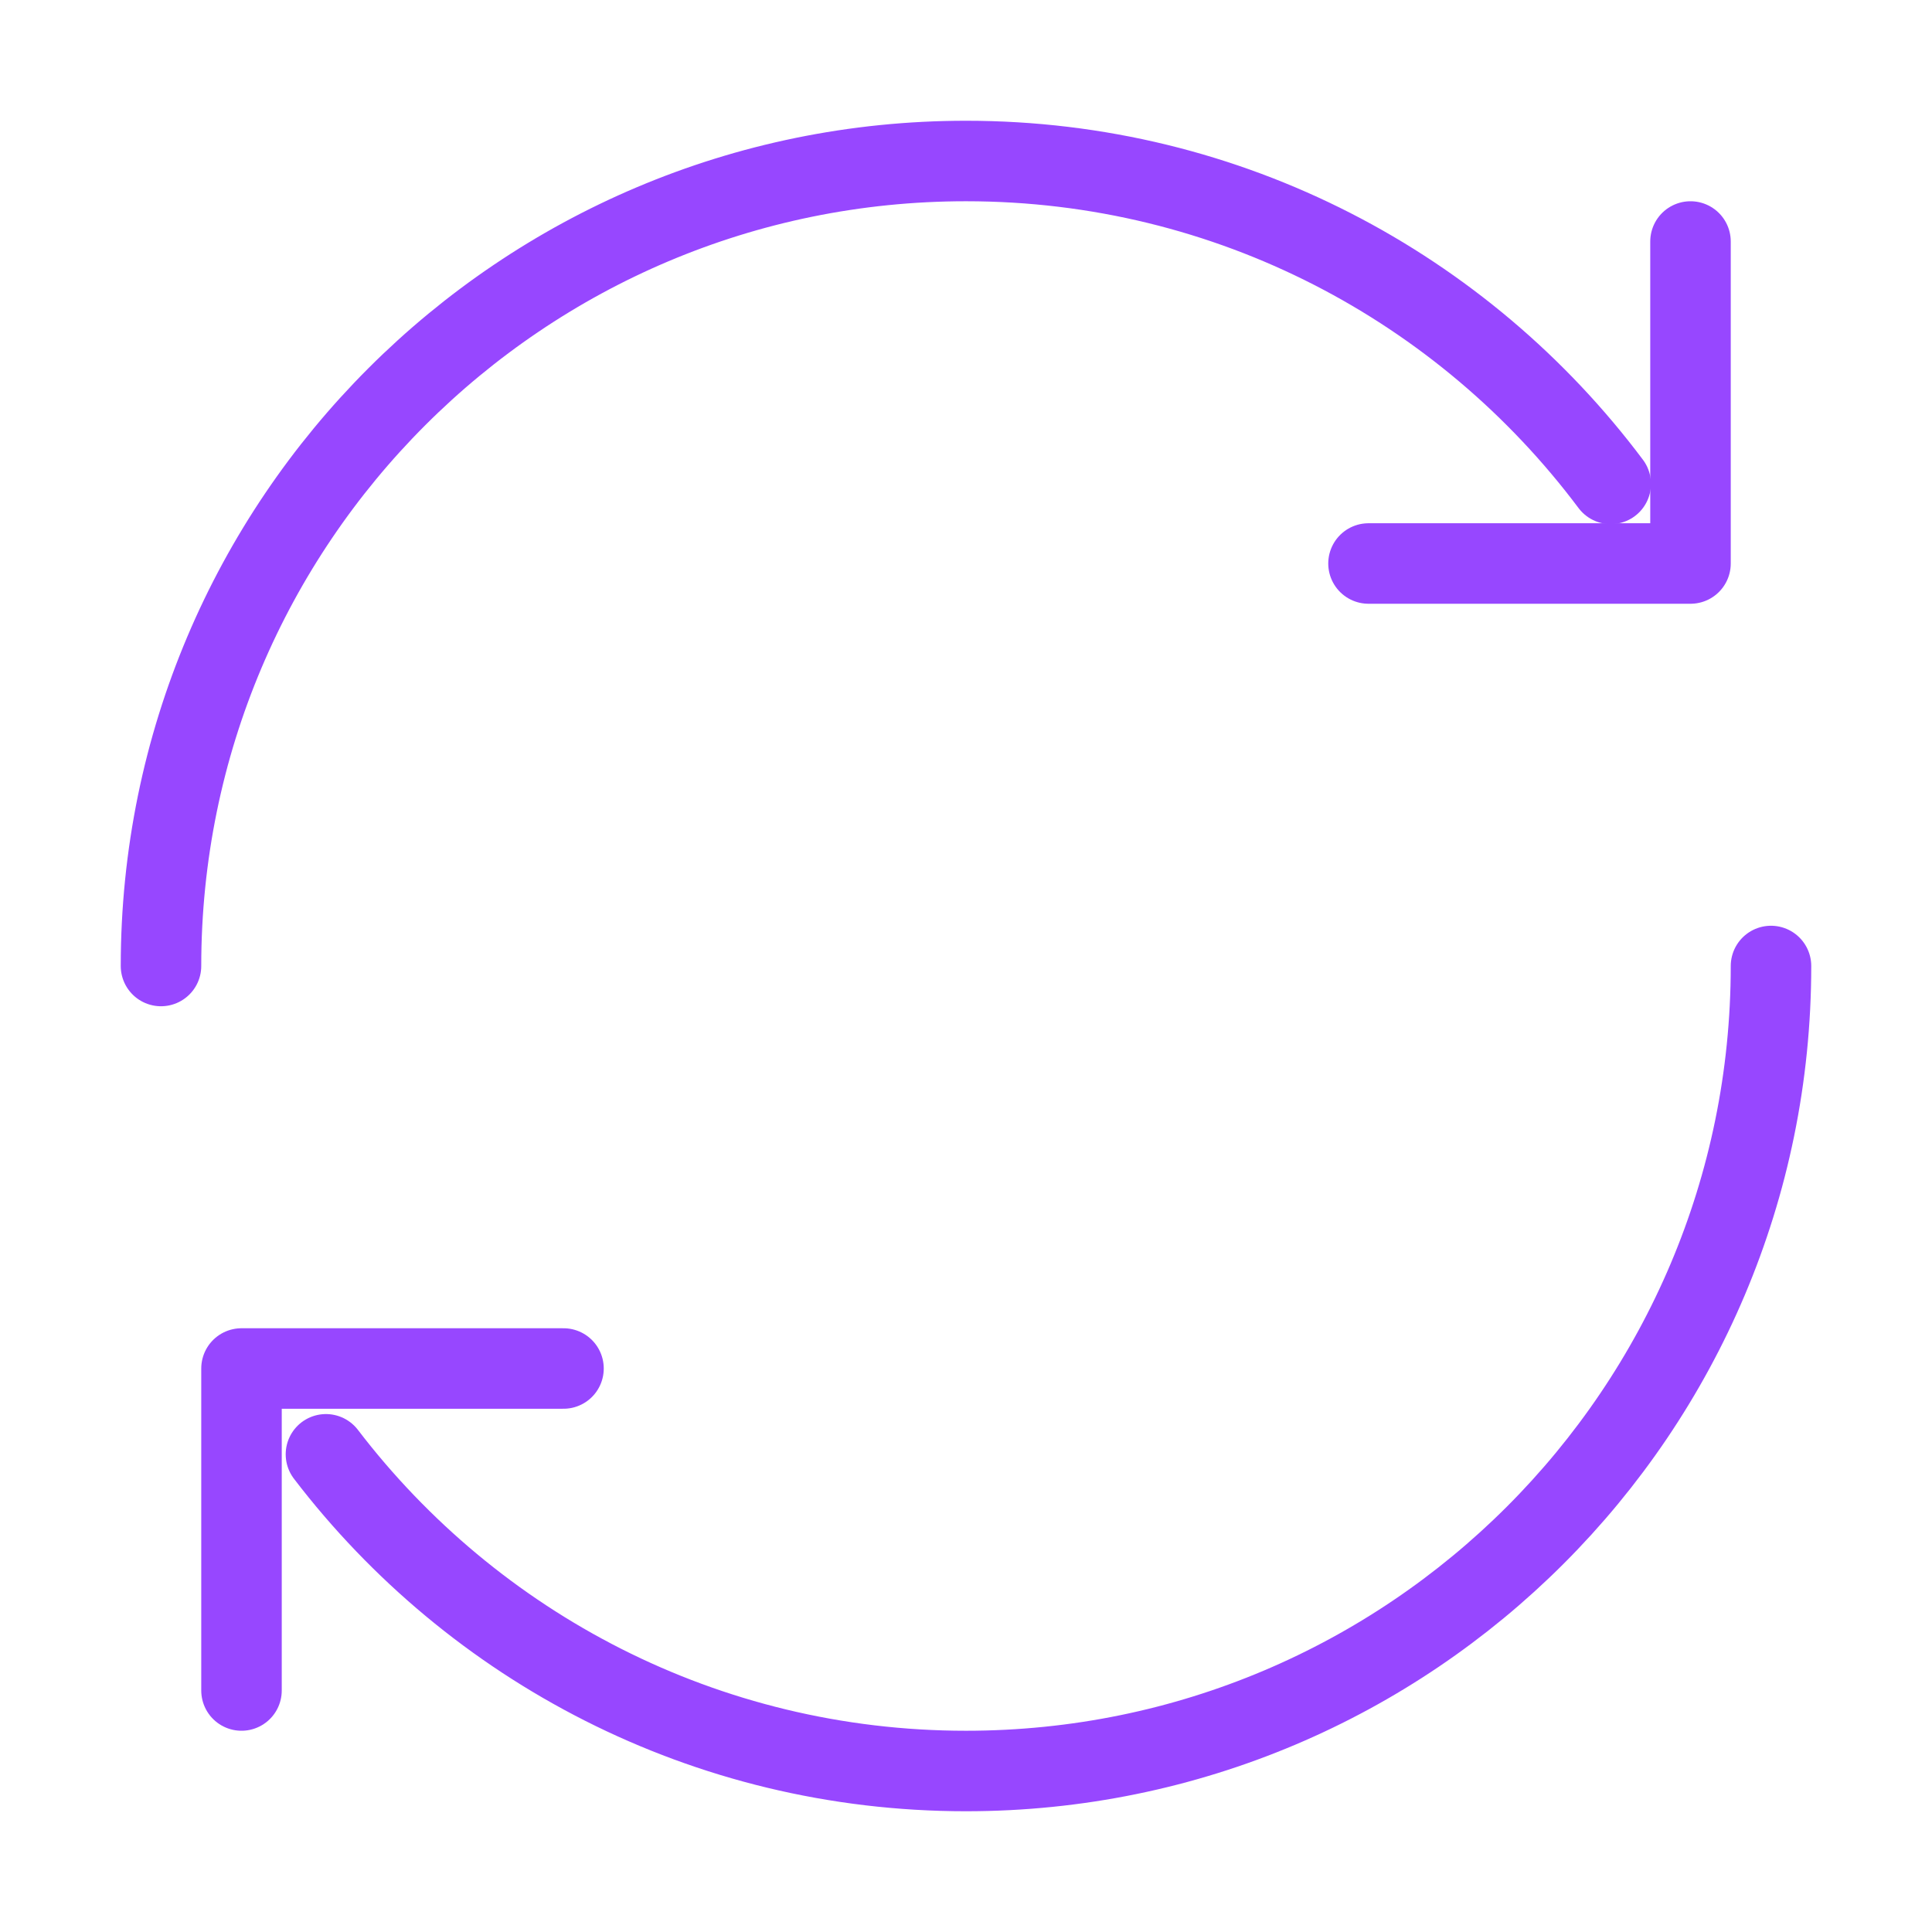
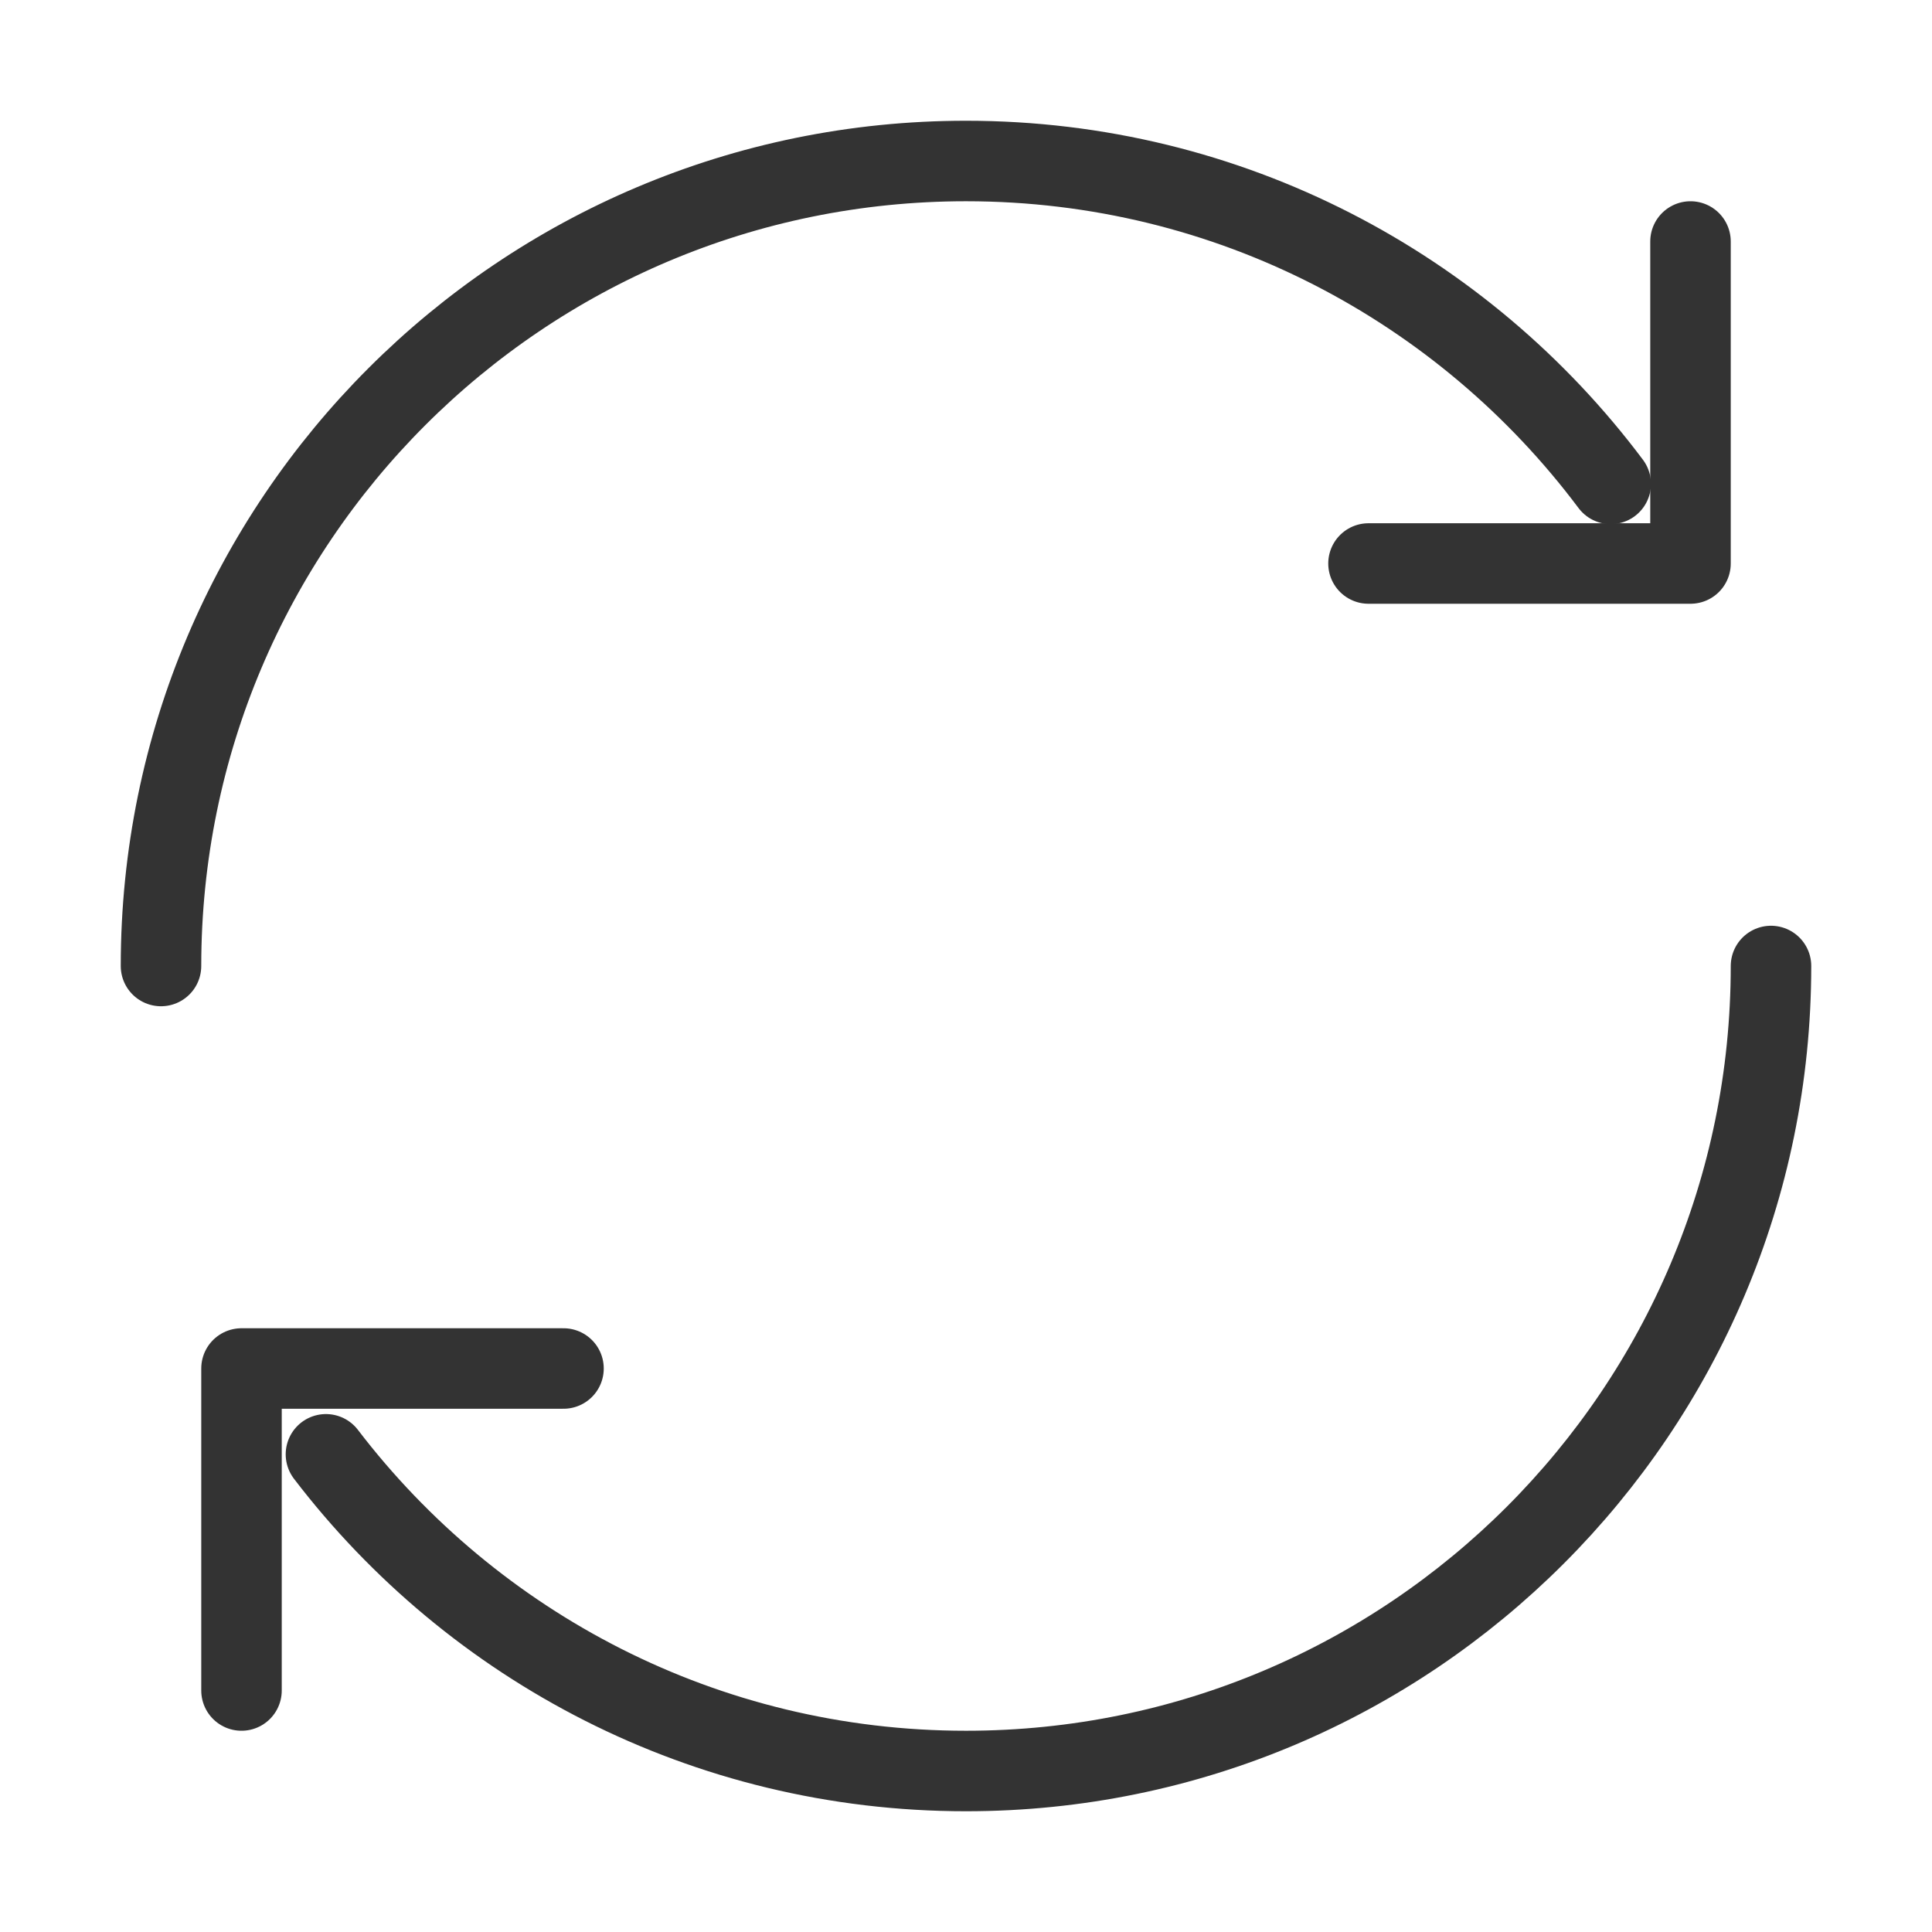
<svg xmlns="http://www.w3.org/2000/svg" width="24" height="24" viewBox="0 0 24 24" fill="none">
-   <path d="M21 3V7H17M7 17H3V21" stroke="#9747FF" stroke-linecap="round" stroke-linejoin="round" />
-   <path d="M20.009 6.011C18.185 3.576 15.277 2 12 2C6.477 2 2 6.477 2 12M4.049 18.066C5.876 20.457 8.758 22 12 22C17.523 22 22 17.523 22 12" stroke="#9747FF" stroke-linecap="round" stroke-linejoin="round" />
+   <path d="M21 3V7H17M7 17H3V21" stroke="#333333" stroke-linecap="round" stroke-linejoin="round" />
+   <path d="M20.009 6.011C18.185 3.576 15.277 2 12 2C6.477 2 2 6.477 2 12M4.049 18.066C5.876 20.457 8.758 22 12 22C17.523 22 22 17.523 22 12" stroke="#333333" stroke-linecap="round" stroke-linejoin="round" />
</svg>
